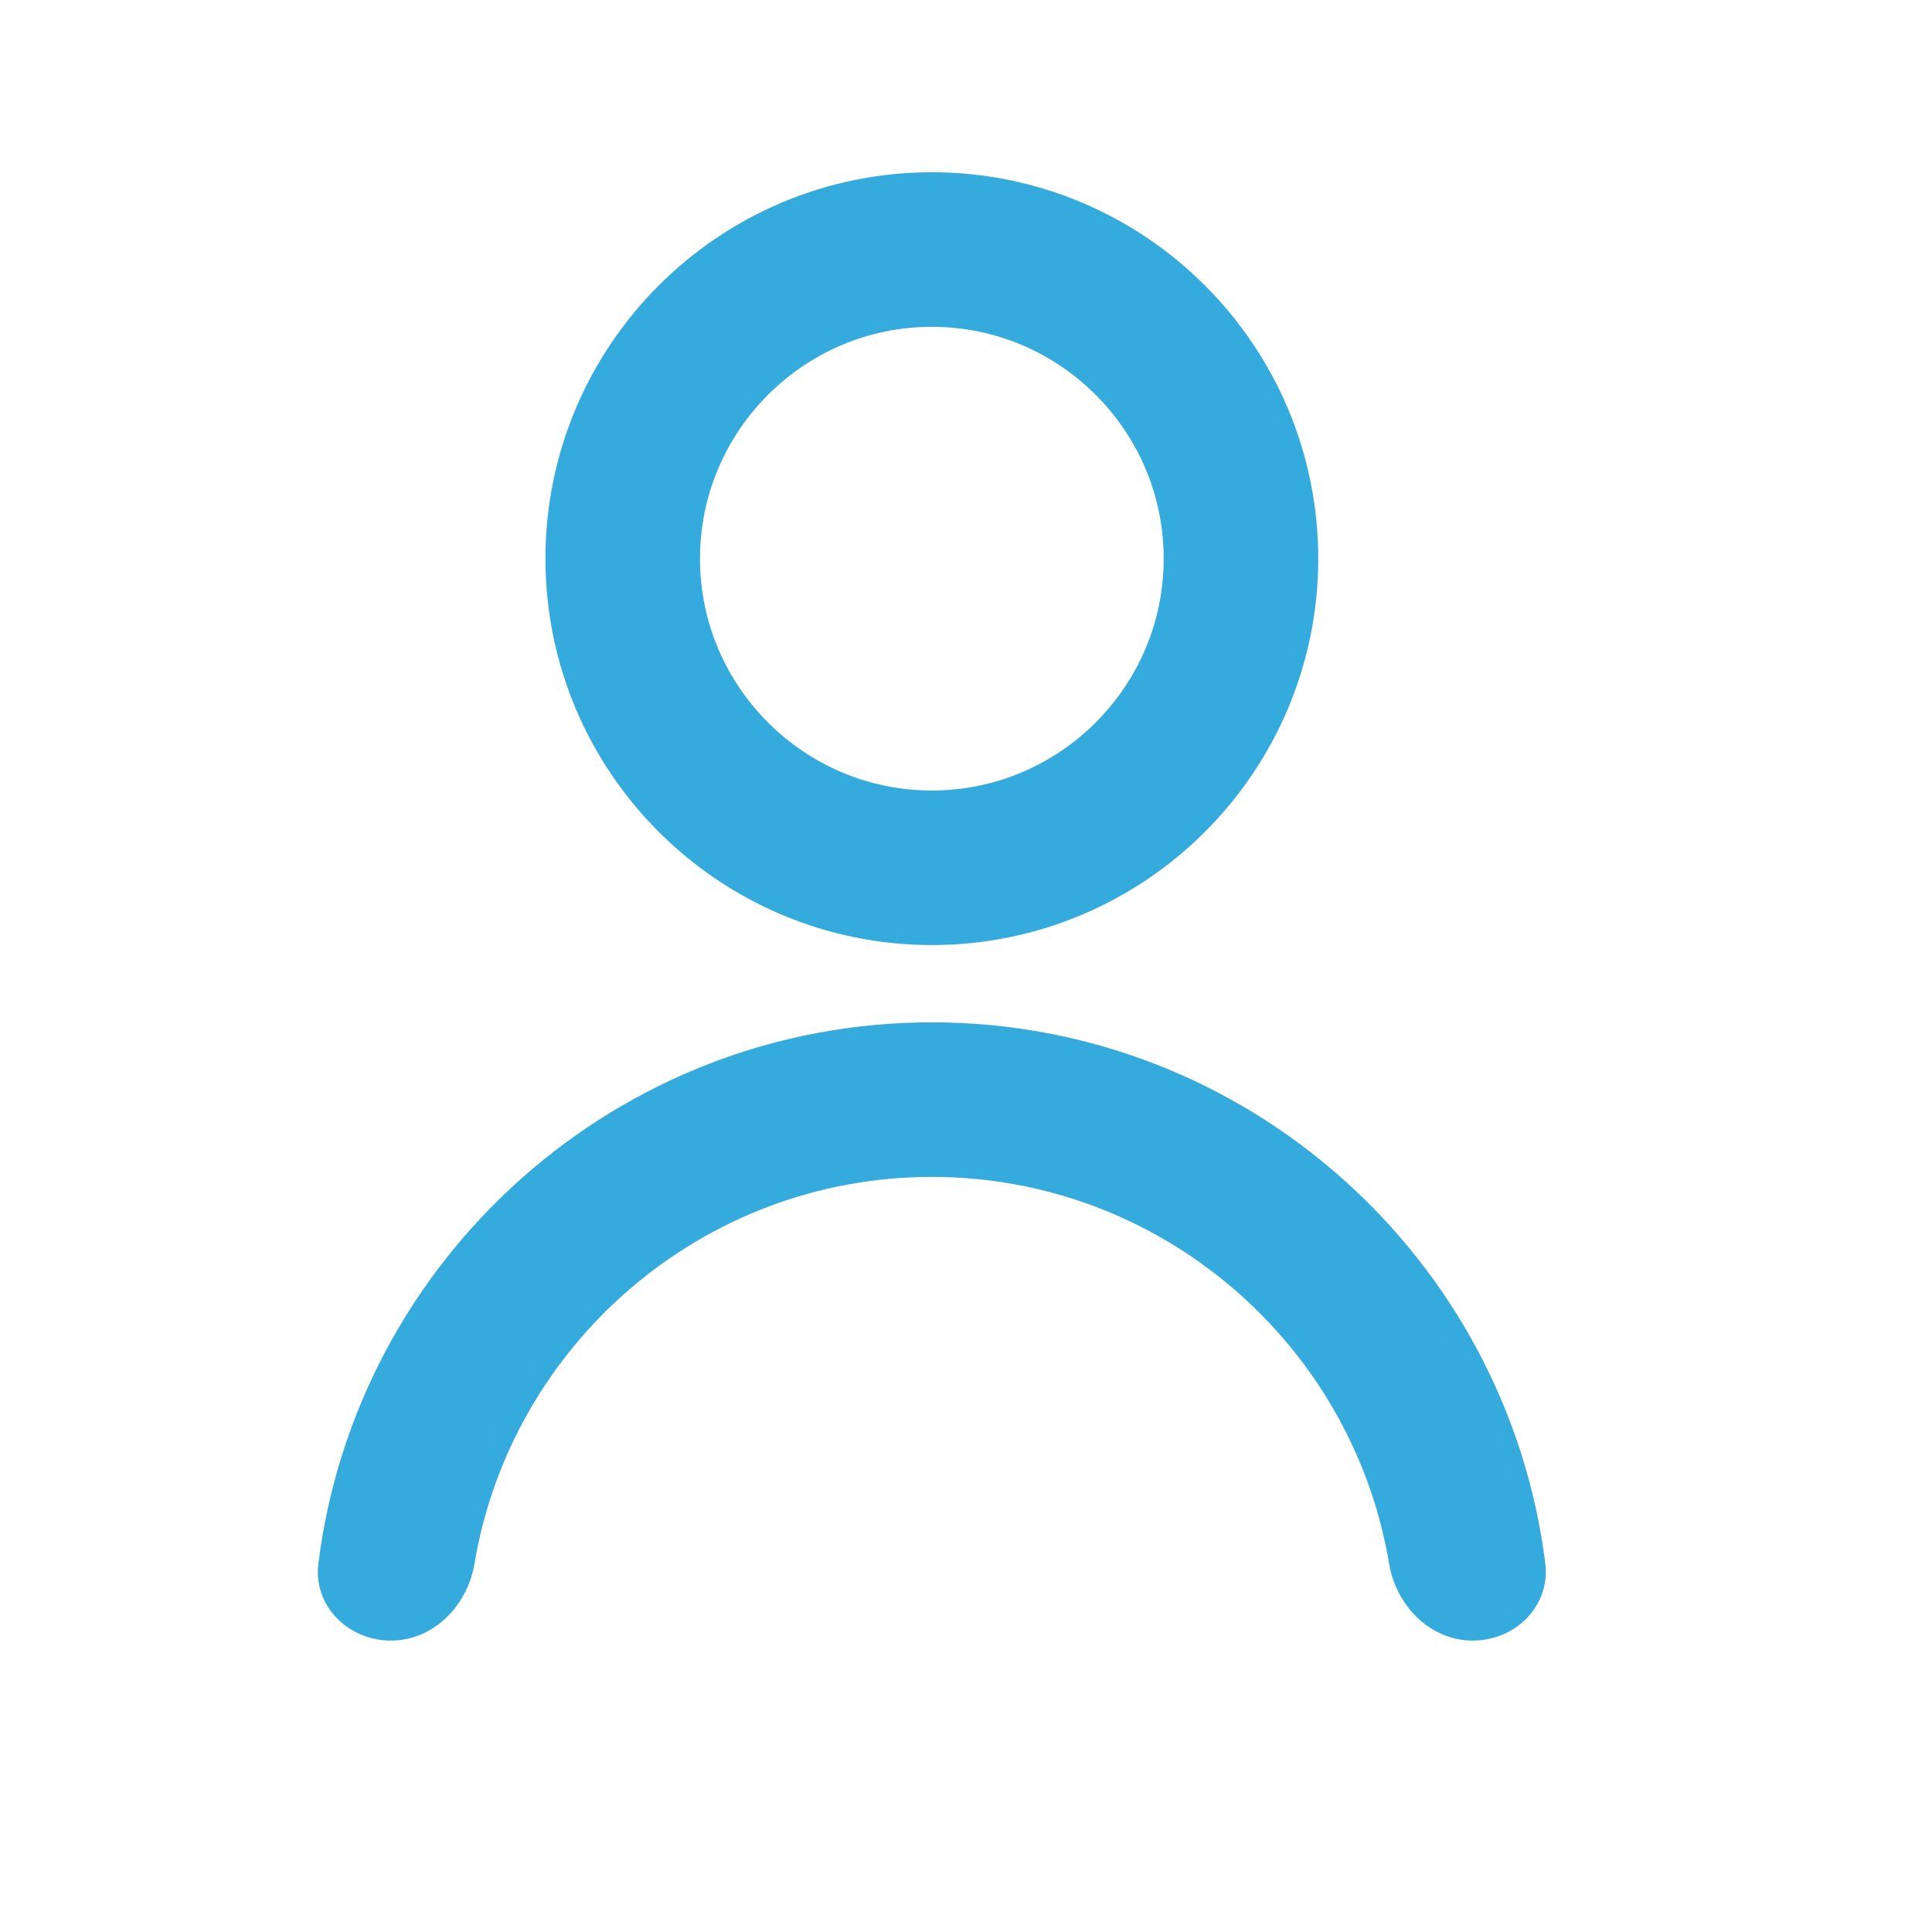
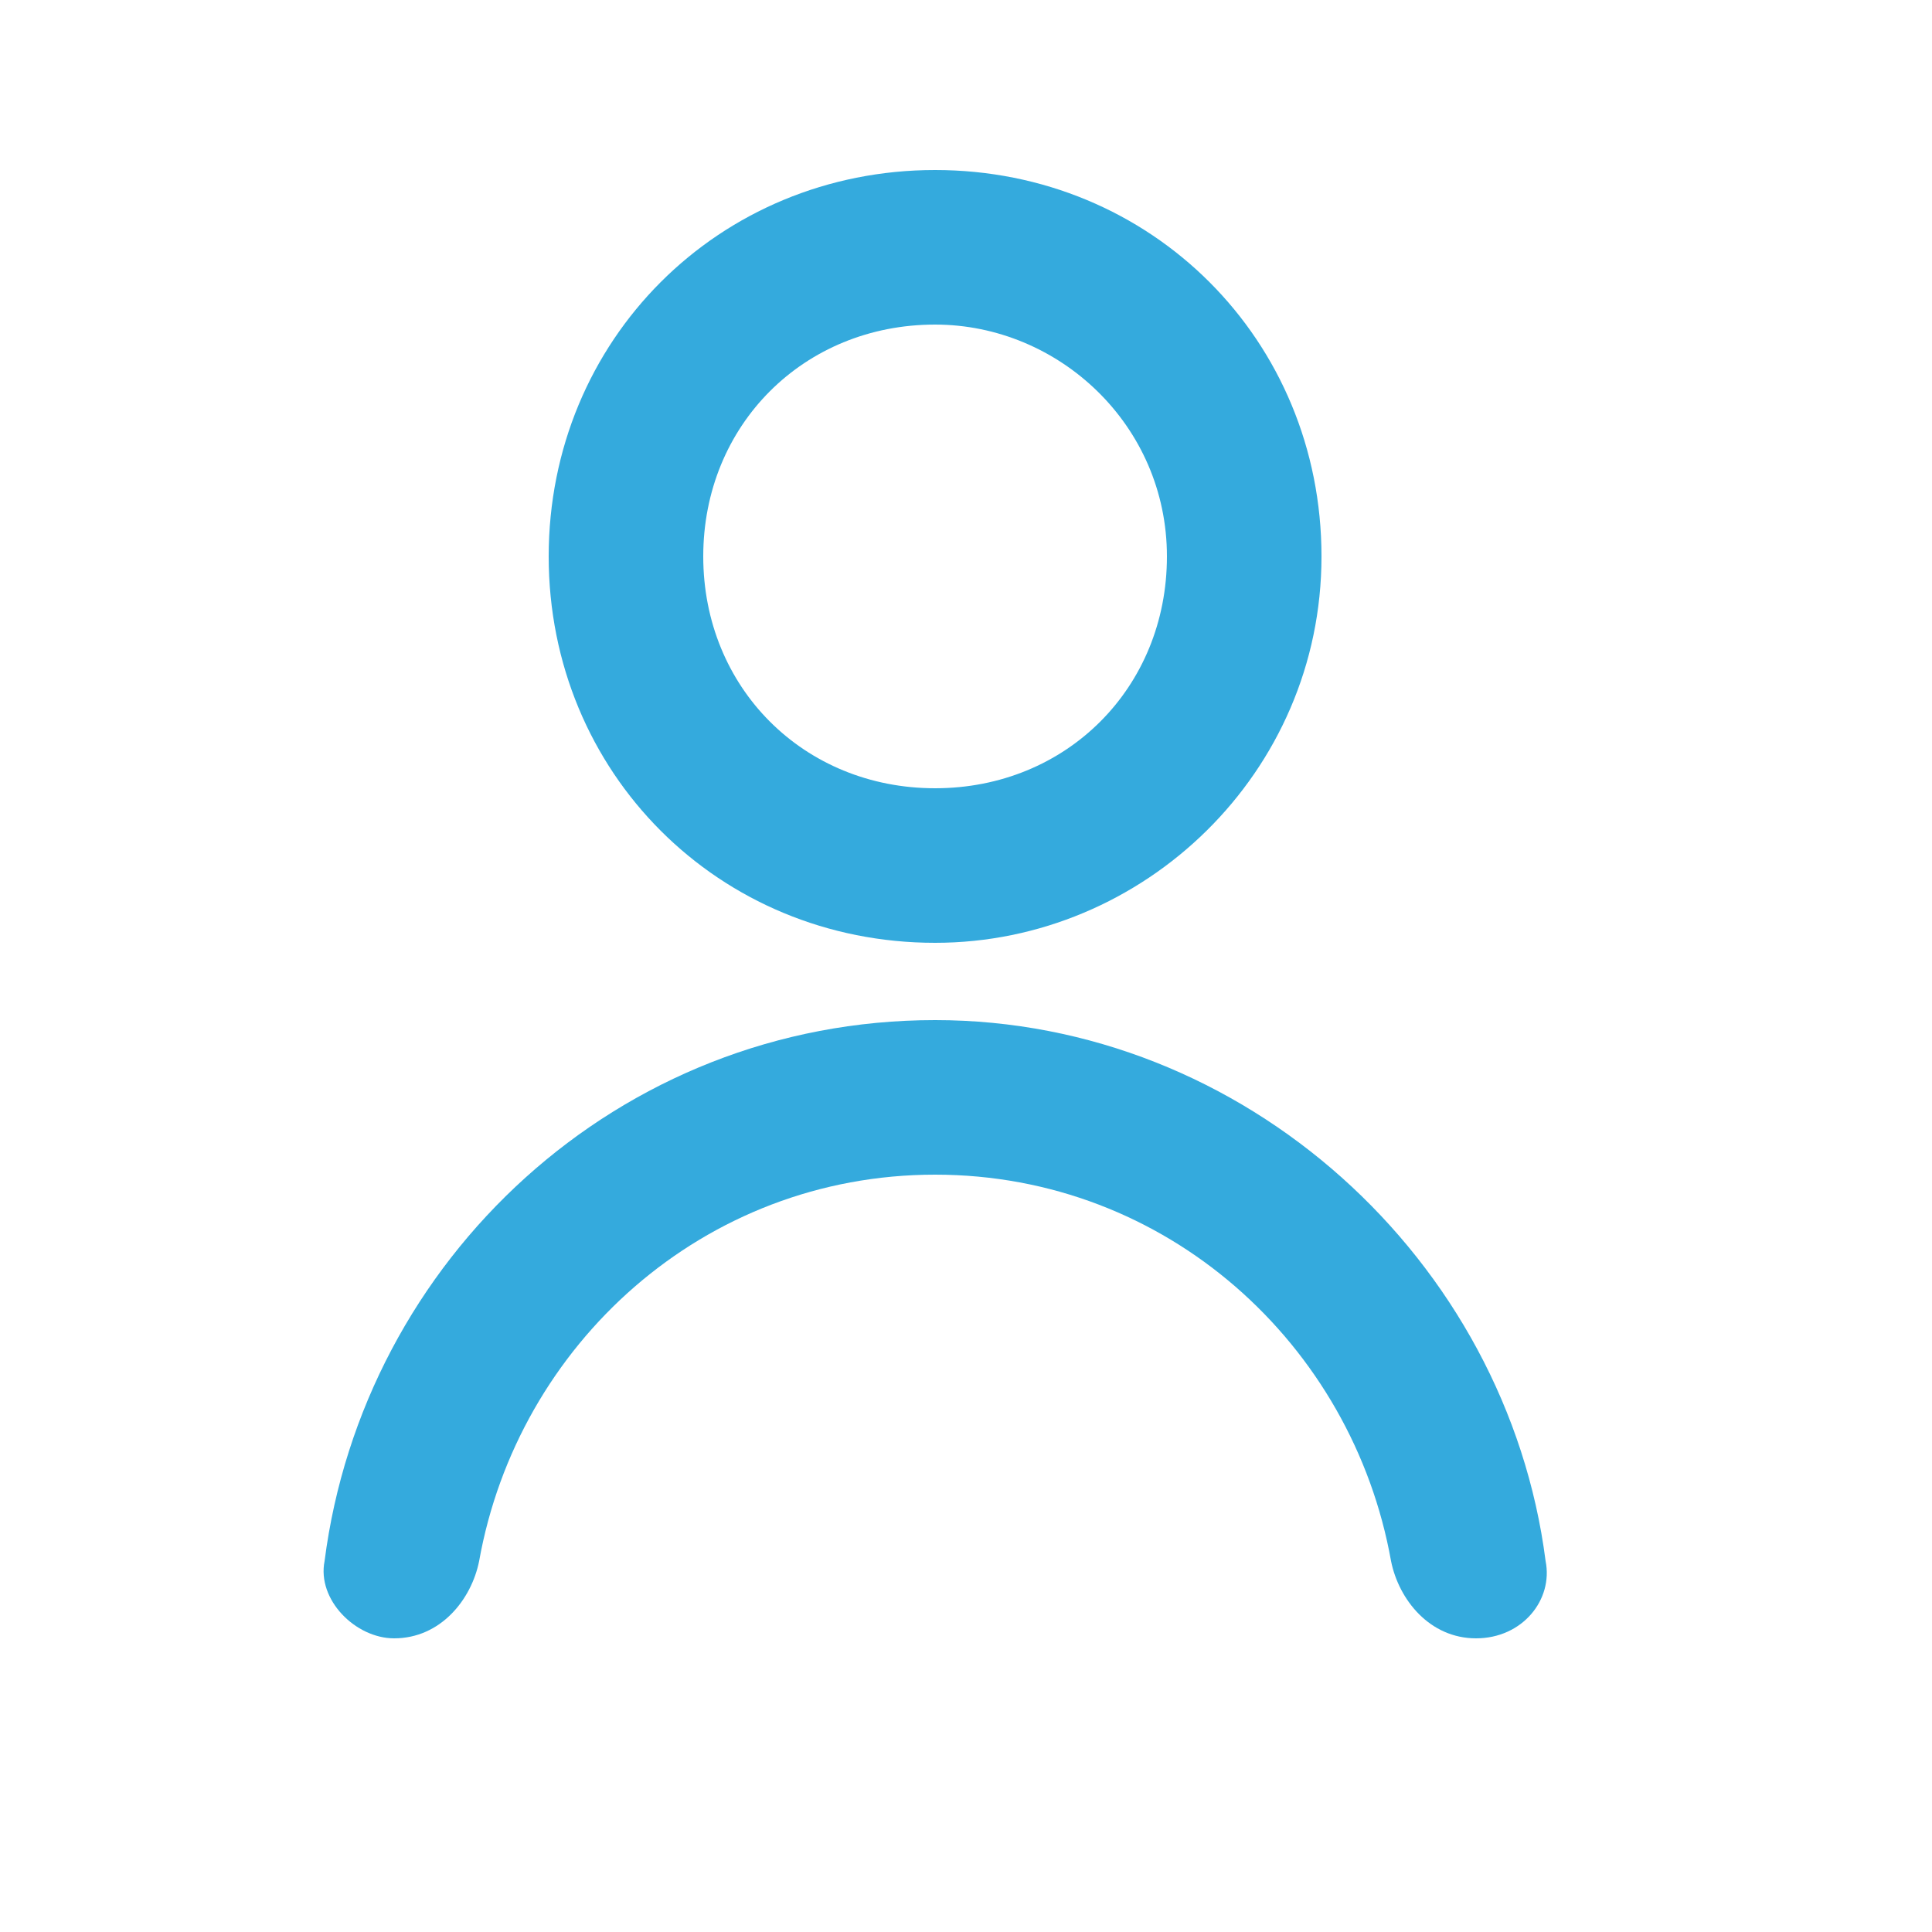
- <svg xmlns="http://www.w3.org/2000/svg" width="25" height="25" viewBox="0 0 25 25" fill="none">
-   <path fill-rule="evenodd" clip-rule="evenodd" d="M12.058 13.229C7.983 13.229 4.612 16.288 4.12 20.231C4.051 20.779 4.505 21.229 5.058 21.229C5.61 21.229 6.049 20.778 6.14 20.233C6.616 17.397 9.089 15.229 12.058 15.229C15.027 15.229 17.499 17.397 17.975 20.233C18.066 20.778 18.505 21.229 19.058 21.229C19.61 21.229 20.064 20.779 19.996 20.231C19.503 16.288 16.133 13.229 12.058 13.229Z" fill="#34AADD" />
-   <path d="M12.058 11.229C14.264 11.229 16.058 9.435 16.058 7.229C16.058 5.023 14.264 3.229 12.058 3.229C9.852 3.229 8.058 5.023 8.058 7.229C8.058 9.435 9.852 11.229 12.058 11.229" stroke="#34AADD" stroke-width="2" />
+ <svg xmlns="http://www.w3.org/2000/svg" version="1.1" id="Слой_1" x="0px" y="0px" viewBox="0 0 25 25" style="enable-background:new 0 0 25 25;" xml:space="preserve">
+   <style type="text/css">
+ 	.st0{fill:#34AADD;}
+ </style>
+   <g>
+     <path class="st0" d="M12.1,13.2c-4.1,0-7.4,3.1-7.9,7c-0.1,0.5,0.4,1,0.9,1c0.6,0,1-0.5,1.1-1c0.5-2.8,2.9-5,5.9-5   c3,0,5.4,2.2,5.9,5c0.1,0.5,0.5,1,1.1,1c0.6,0,1-0.5,0.9-1C19.5,16.3,16.1,13.2,12.1,13.2z" />
+   </g>
+   <g>
+     <path class="st0" d="M12.1,12.2c-2.8,0-5-2.2-5-5s2.2-5,5-5s5,2.2,5,5S14.8,12.2,12.1,12.2z M12.1,4.2c-1.7,0-3,1.3-3,3s1.3,3,3,3   s3-1.3,3-3S13.7,4.2,12.1,4.2z" />
+   </g>
</svg>
